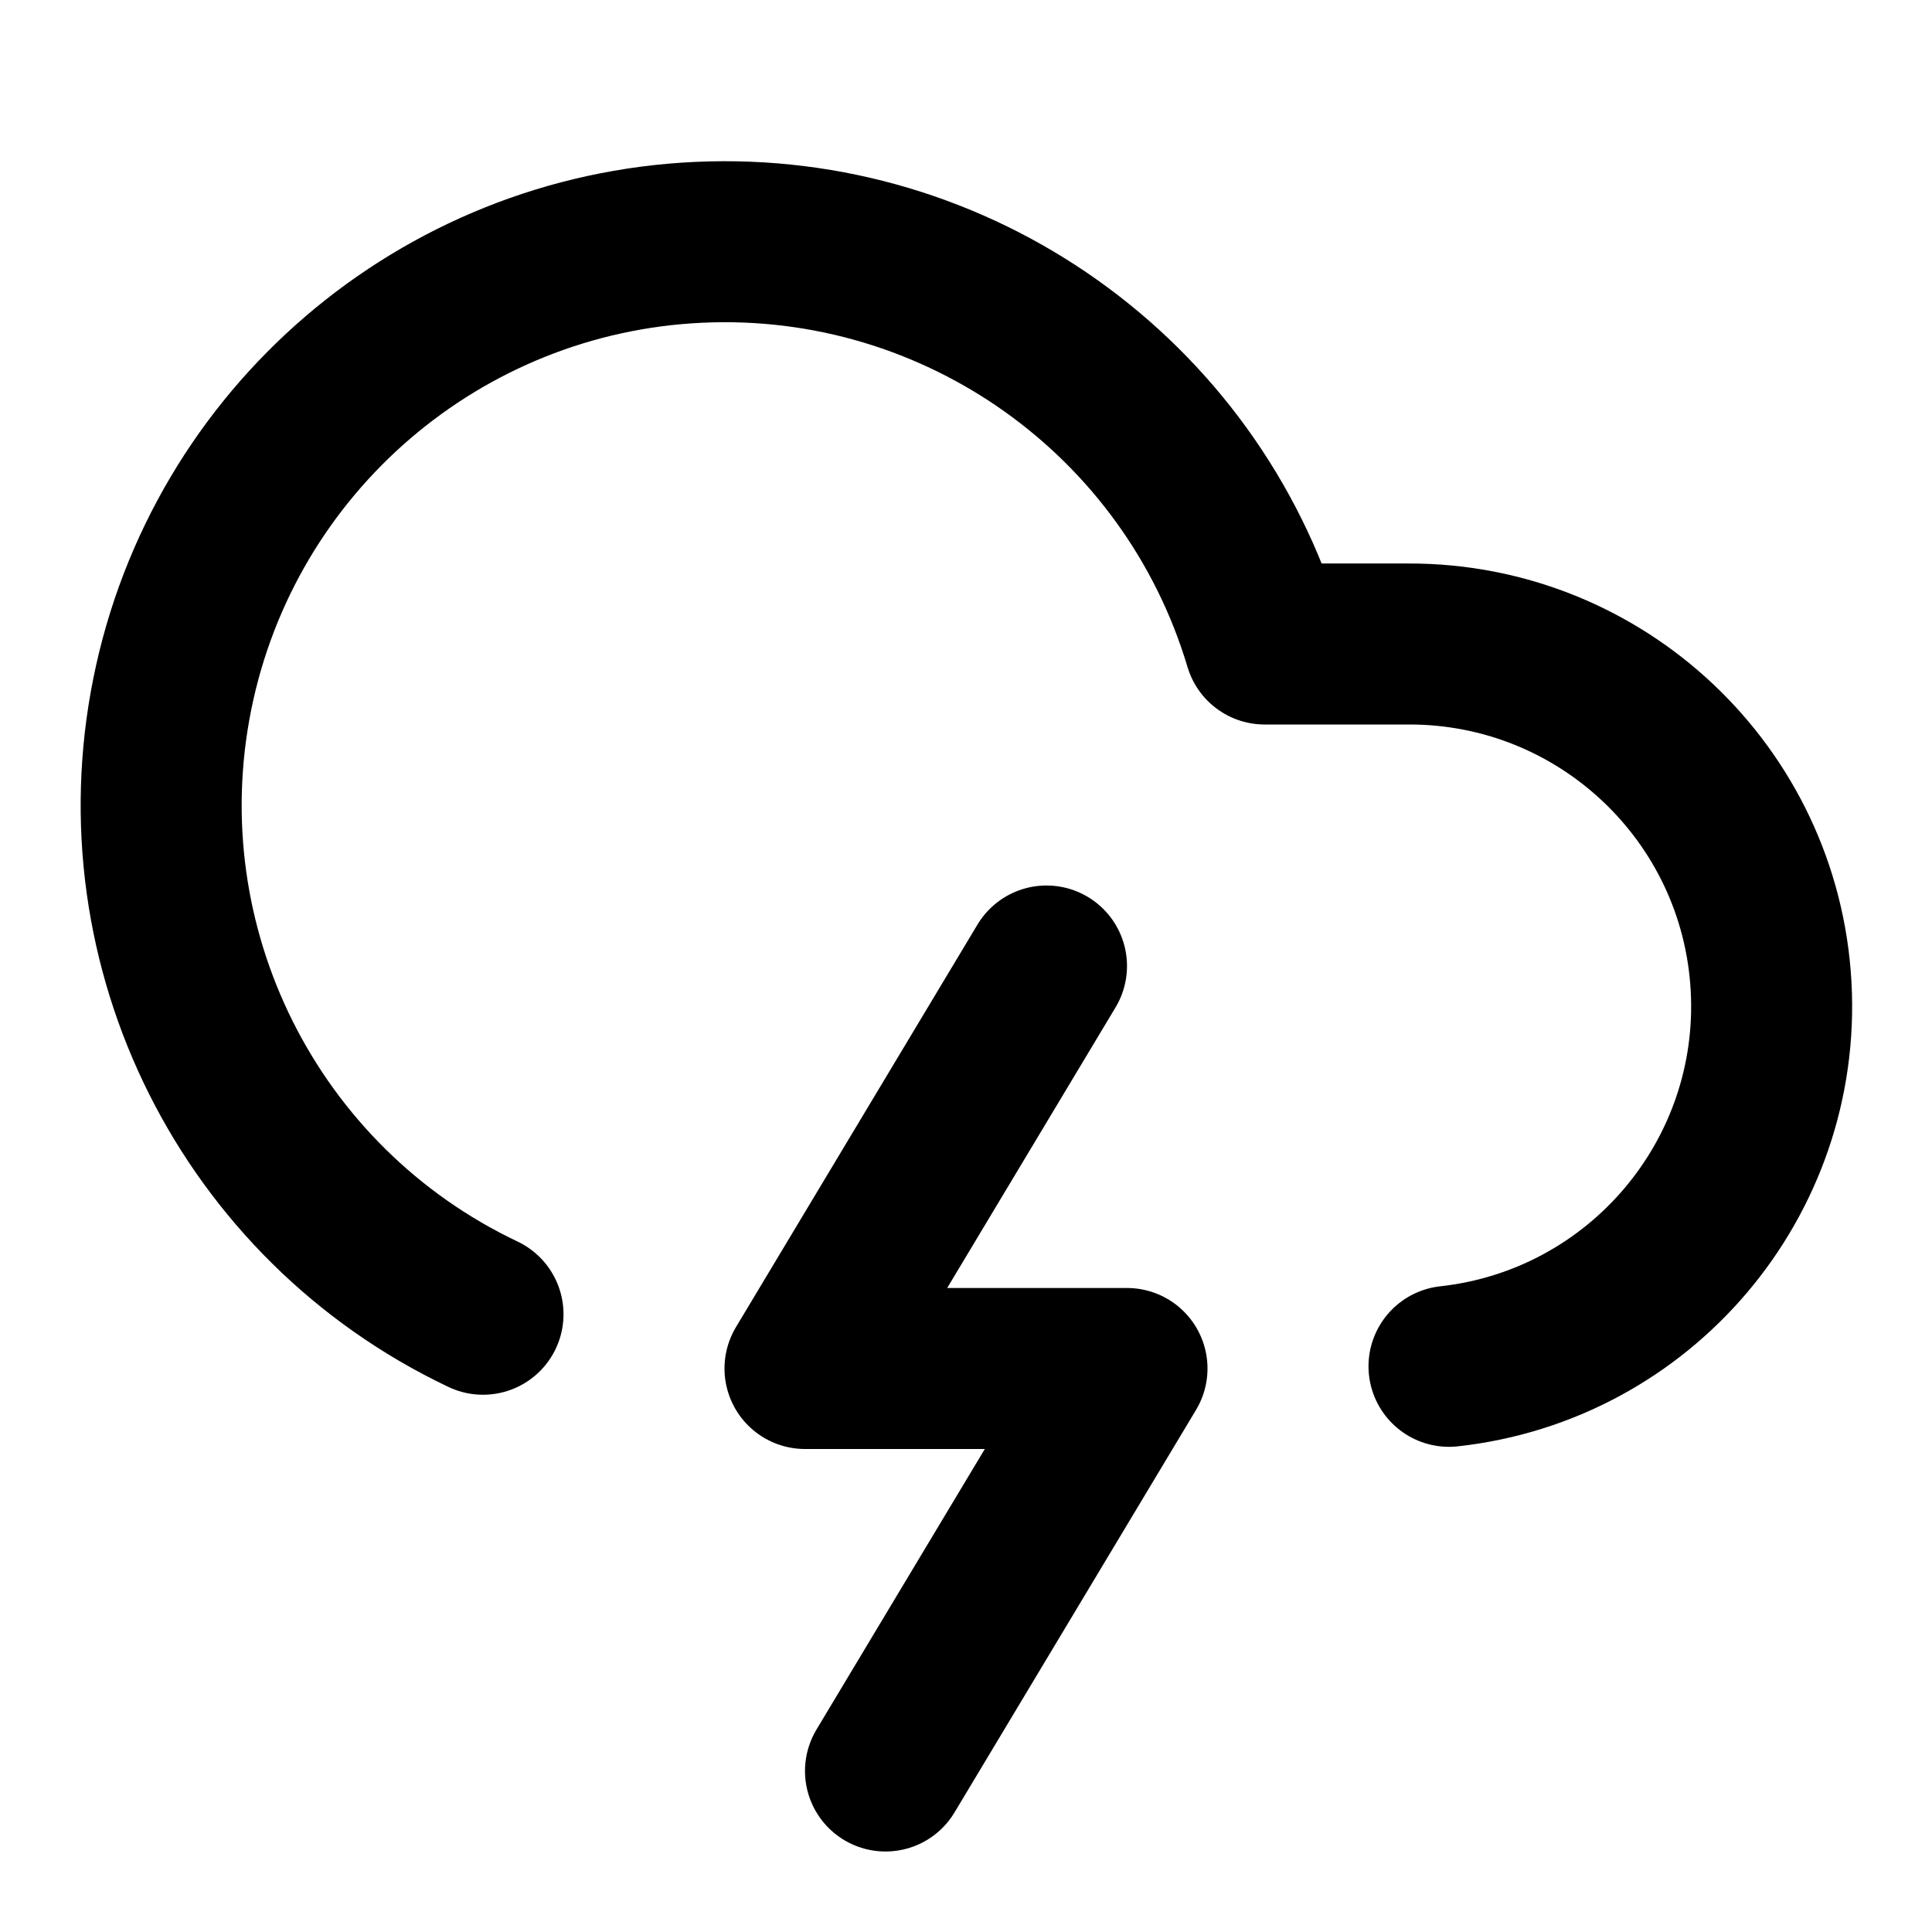
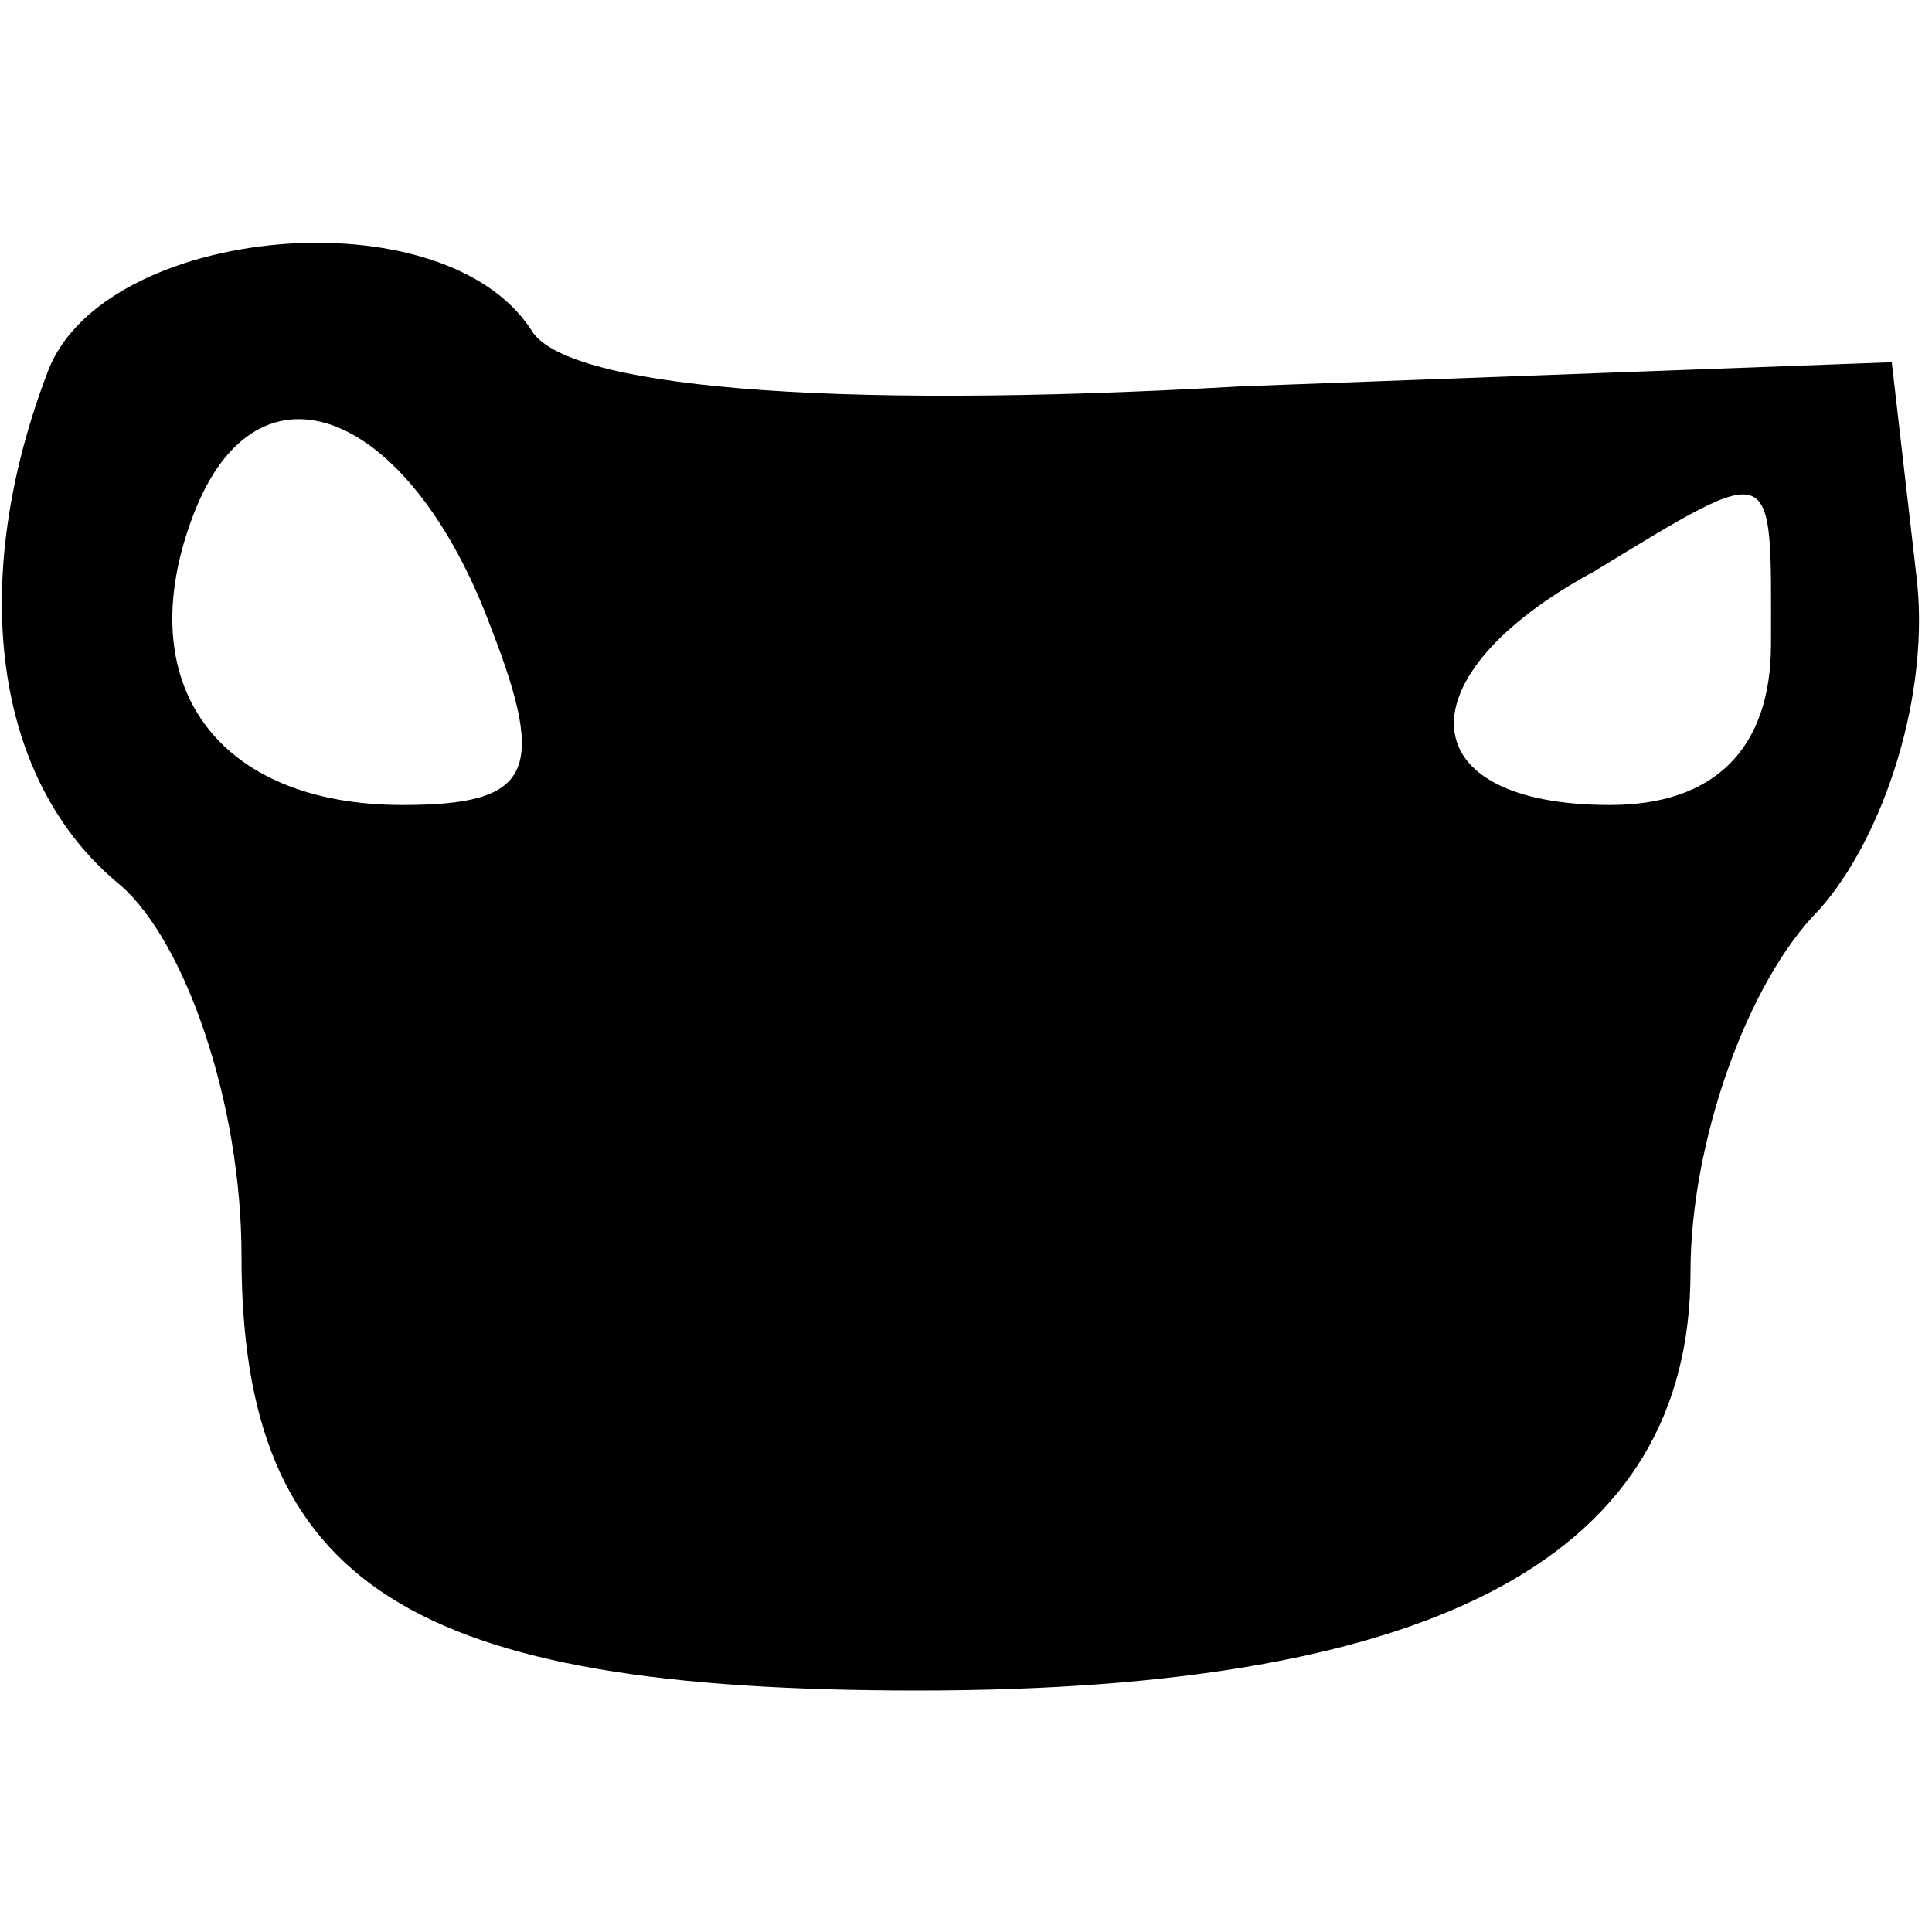
- <svg xmlns="http://www.w3.org/2000/svg" width="24" height="24" viewBox="0 0 24 24" fill="none" stroke="currentColor" stroke-width="2" stroke-linecap="round" stroke-linejoin="round" class="lucide lucide-cloud-lightning-icon lucide-cloud-lightning">
-   <path d="M6 16.326A7 7 0 1 1 15.71 8h1.79a4.5 4.5 0 0 1 .5 8.973" />
-   <path d="m13 12-3 5h4l-3 5" />
+ <svg xmlns="http://www.w3.org/2000/svg" version="1.0" width="24pt" height="24pt" viewBox="0 0 24 24" preserveAspectRatio="xMidYMid meet">
+   <g transform="translate(0,24) scale(0.1,-0.1)" fill="#000000" stroke="none">
+     <path d="M6 194 c-10 -26 -7 -51 9 -64 8 -7 15 -27 15 -46 0 -41 21 -54 84 -54 65 0 96 17 96 52 0 16 7 36 16 45 8 9 14 27 12 42 l-3 26 -81 -3 c-52 -3 -84 0 -88 7 -11 17 -53 13 -60 -5z m55 -32 c7 -18 5 -22 -11 -22 -23 0 -34 15 -26 36 8 21 27 13 37 -14z m159 -2 c0 -13 -7 -20 -20 -20 -25 0 -26 16 -2 29 23 14 22 14 22 -9z" />
+   </g>
</svg>
